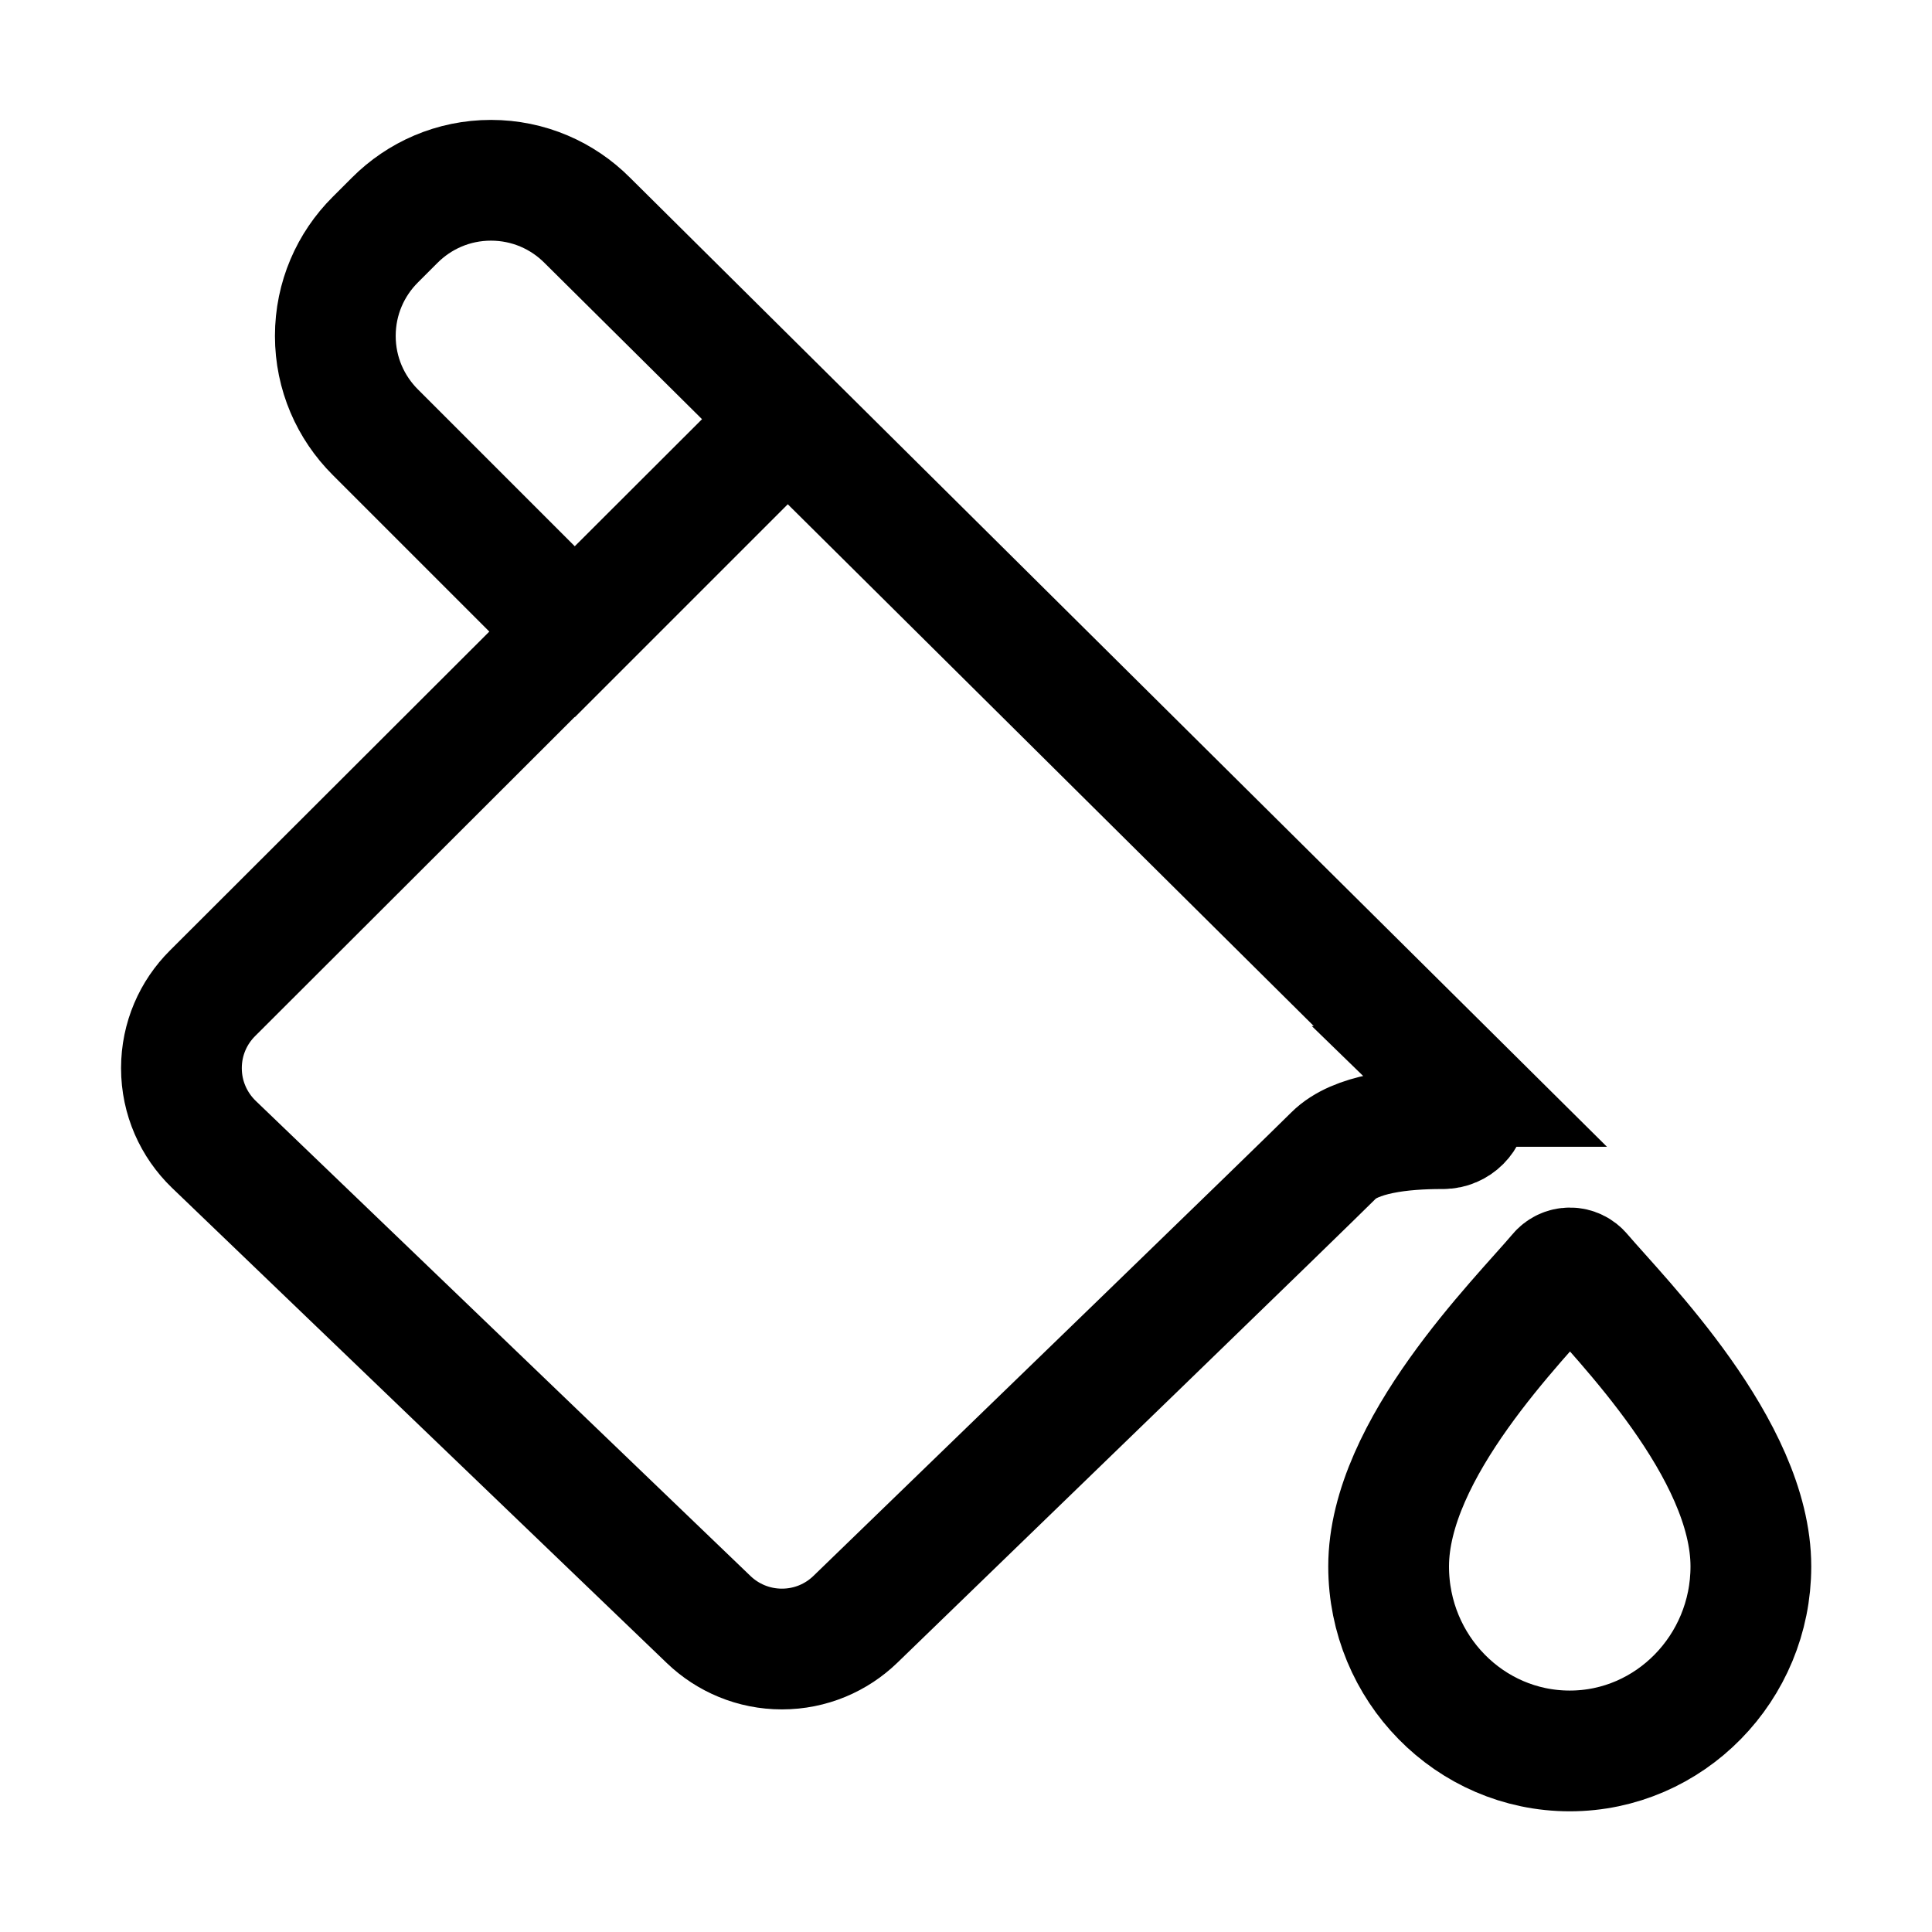
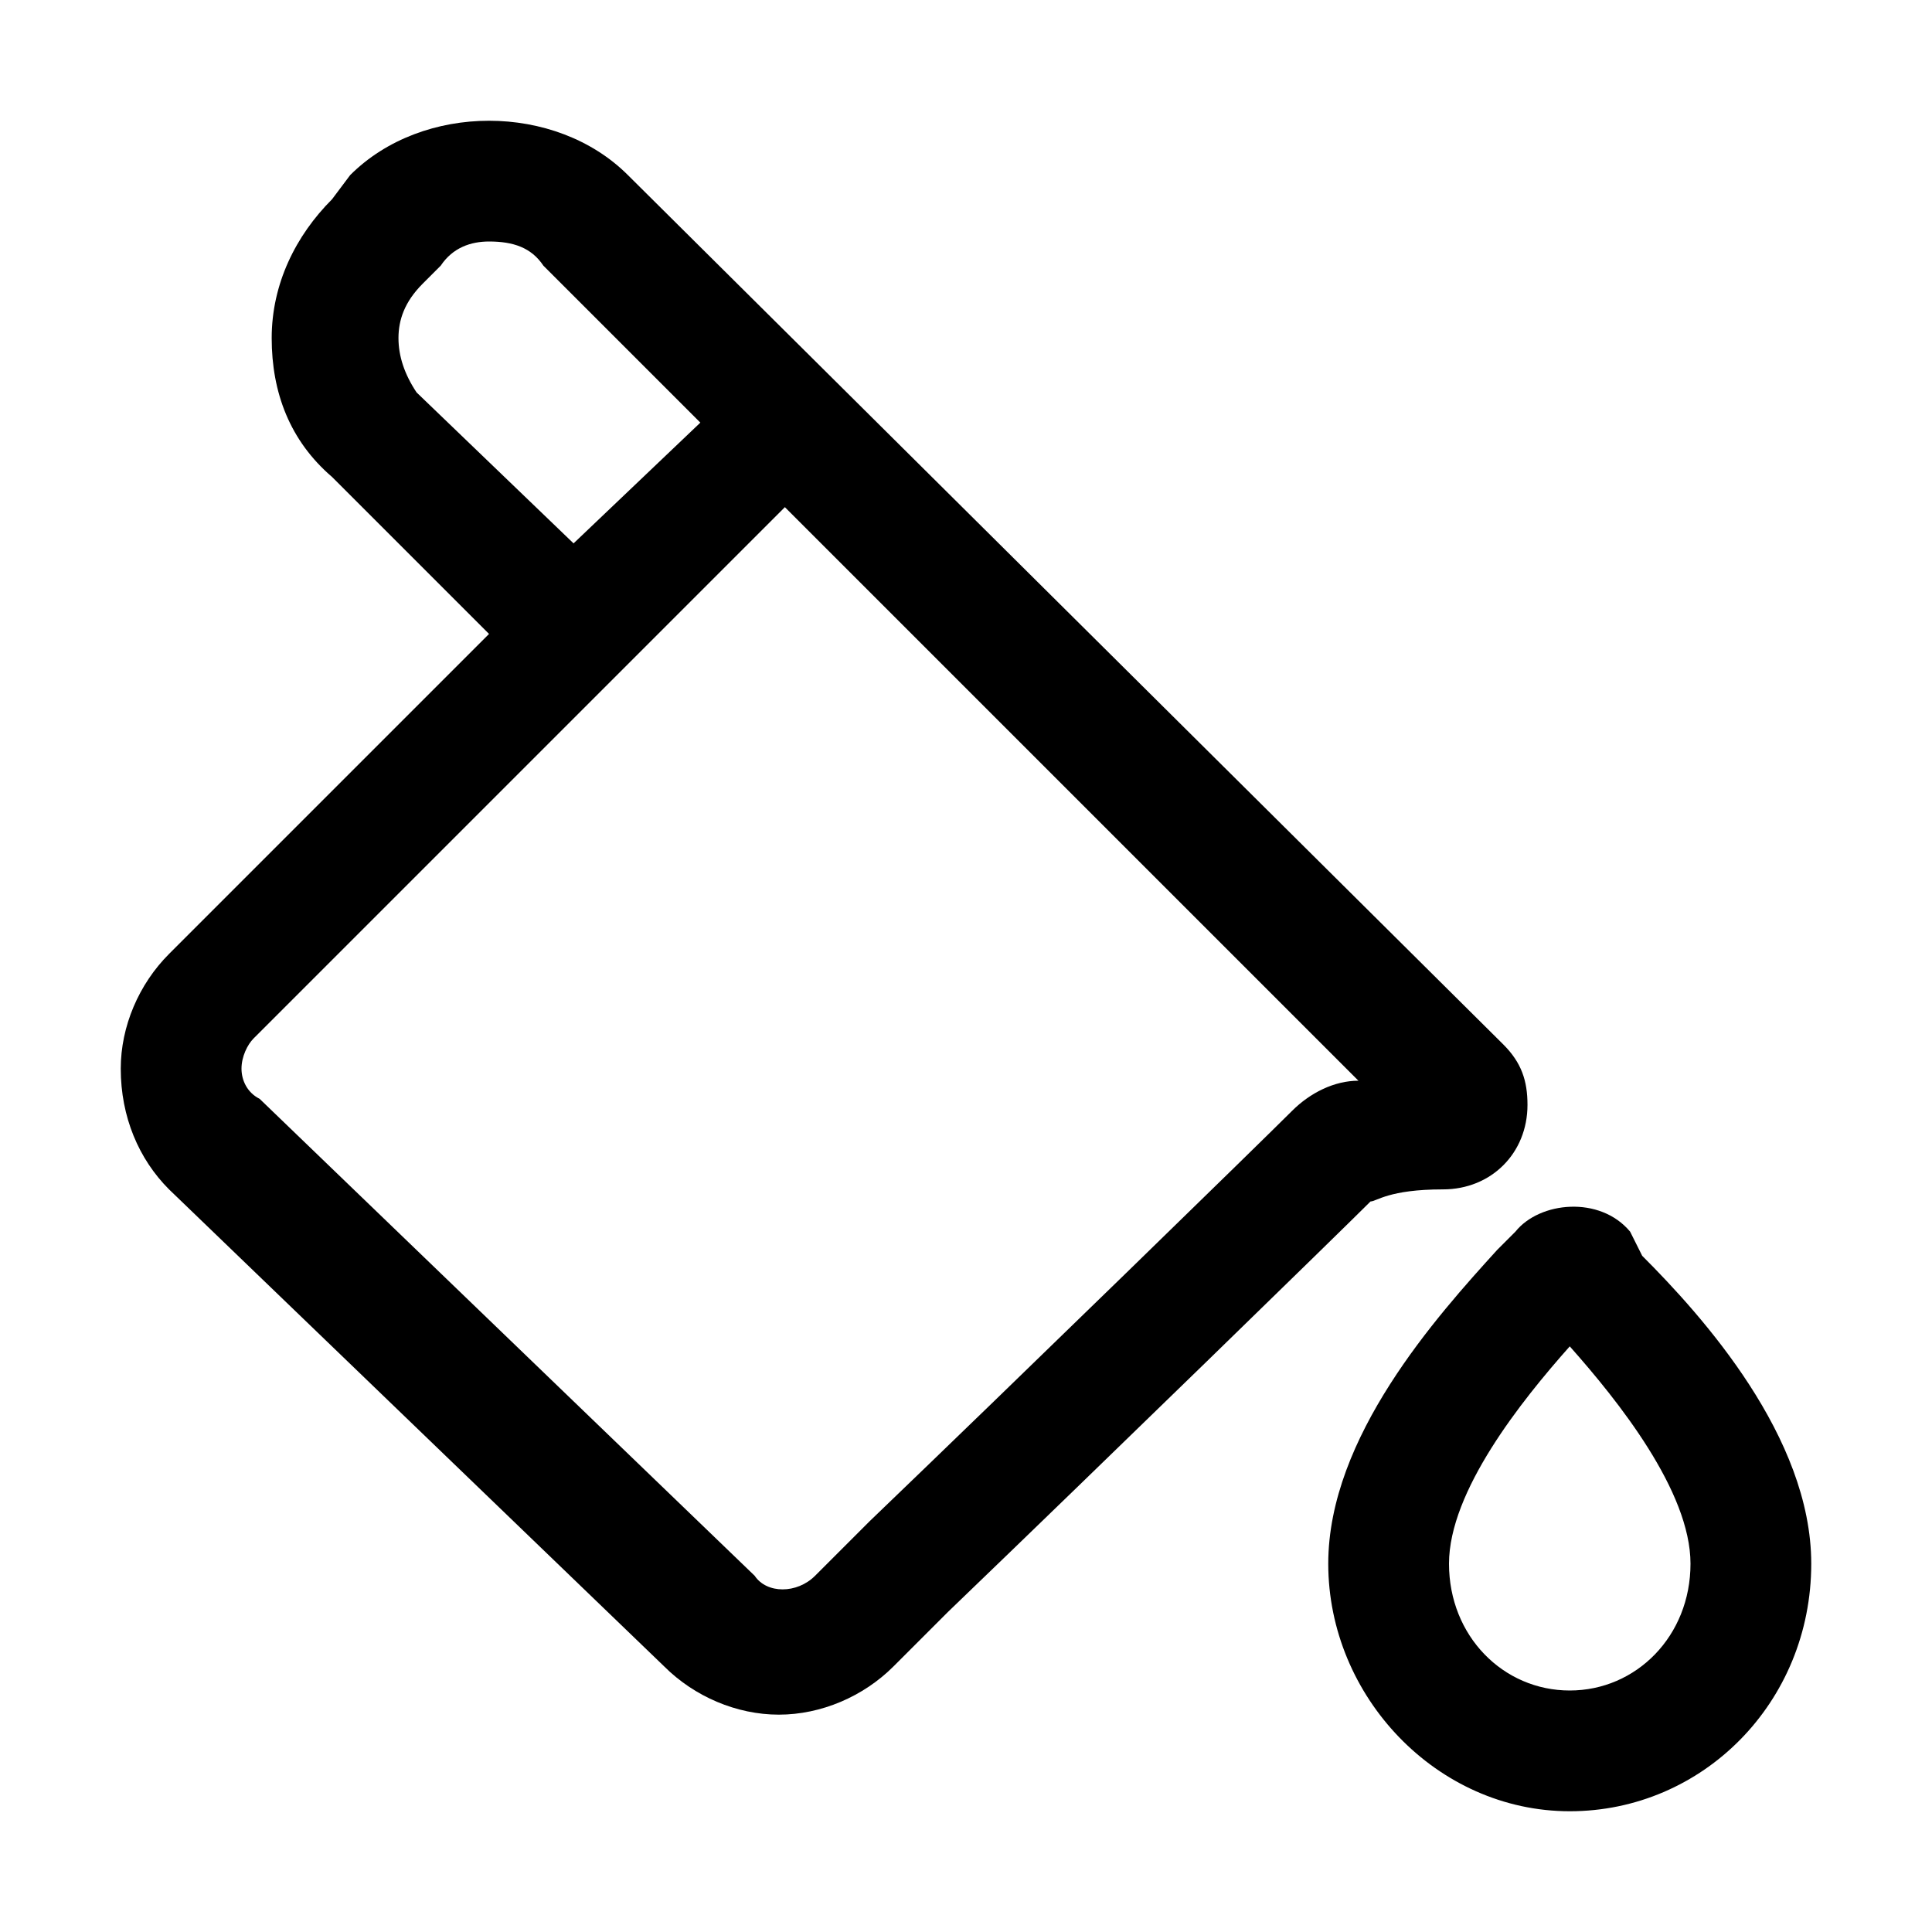
<svg xmlns="http://www.w3.org/2000/svg" version="1.1" width="32" height="32" viewBox="0 0 32 32">
-   <path fill="none" stroke-linejoin="miter" stroke-linecap="butt" stroke-miterlimit="10" stroke-width="2" stroke="#000" d="M26.194 21.091c-0.046-0.055-0.114-0.090-0.191-0.090s-0.145 0.035-0.19 0.090l-0 0c-0.656 0.775-2.813 2.909-2.813 4.854 0 1.688 1.344 3.056 3 3.056v0c1.656 0 3-1.375 3-3.056 0-1.944-2.144-4.079-2.806-4.854zM24.188 17.994l-14.462-14.346c-0.407-0.409-0.971-0.662-1.594-0.662s-1.186 0.253-1.594 0.662l-0.322 0.322c-0.409 0.407-0.662 0.971-0.662 1.594s0.253 1.186 0.662 1.594l3.306 3.306 3.563-3.563-9.564 9.55c-0.319 0.317-0.516 0.756-0.516 1.241 0 0.494 0.205 0.94 0.534 1.259l8.2 7.875c0.314 0.301 0.742 0.487 1.212 0.487 0.474 0 0.904-0.188 1.219-0.494l-0 0c2.363-2.288 7.394-7.156 7.919-7.681 0.363-0.363 1.137-0.444 1.794-0.444h0.019c0 0 0 0 0 0 0.225 0 0.408-0.183 0.408-0.408 0-0.114-0.047-0.218-0.123-0.292l-0-0z" />
+   <path d="M23.9 19.7c0.8 0 1.4-0.6 1.4-1.4 0-0.4-0.1-0.7-0.4-1l-14.5-14.4c-1.2-1.2-3.4-1.2-4.6 0l-0.3 0.4c-0.6 0.6-1 1.4-1 2.3s0.3 1.7 1 2.3l2.6 2.6-5.3 5.3c-0.5 0.5-0.8 1.2-0.8 1.9 0 0.8 0.3 1.5 0.8 2l8.2 7.9c0.5 0.5 1.2 0.8 1.9 0.8s1.4-0.3 1.9-0.8l0.9-0.9c2.6-2.5 6.5-6.3 7-6.8 0.1 0 0.3-0.2 1.2-0.2zM6.9 6.5c-0.2-0.3-0.3-0.6-0.3-0.9s0.1-0.6 0.4-0.9l0.3-0.3c0.2-0.3 0.5-0.4 0.8-0.4 0.4 0 0.7 0.1 0.9 0.4l2.6 2.6-2.1 2-2.6-2.5zM21.4 18.4c-0.5 0.5-4.5 4.4-7 6.8l-0.9 0.9c-0.3 0.3-0.8 0.3-1 0l-8.2-7.9c-0.2-0.1-0.3-0.3-0.3-0.5s0.1-0.4 0.2-0.5l8.8-8.8 9.5 9.5c-0.4 0-0.8 0.2-1.1 0.5z" />
+   <path d="M27.2 20.8l-0.2-0.4c-0.5-0.6-1.5-0.5-1.9 0-0.1 0.1-0.2 0.2-0.3 0.3-1 1.1-2.8 3.1-2.8 5.2 0 2.2 1.8 4.1 4 4.1s4-1.8 4-4.1c0-2.1-1.8-4.1-2.8-5.1zM26 28c-1.1 0-2-0.9-2-2.1s1.2-2.7 2-3.6c0.8 0.9 2 2.4 2 3.6s-0.9 2.1-2 2.1z" />
</svg>
